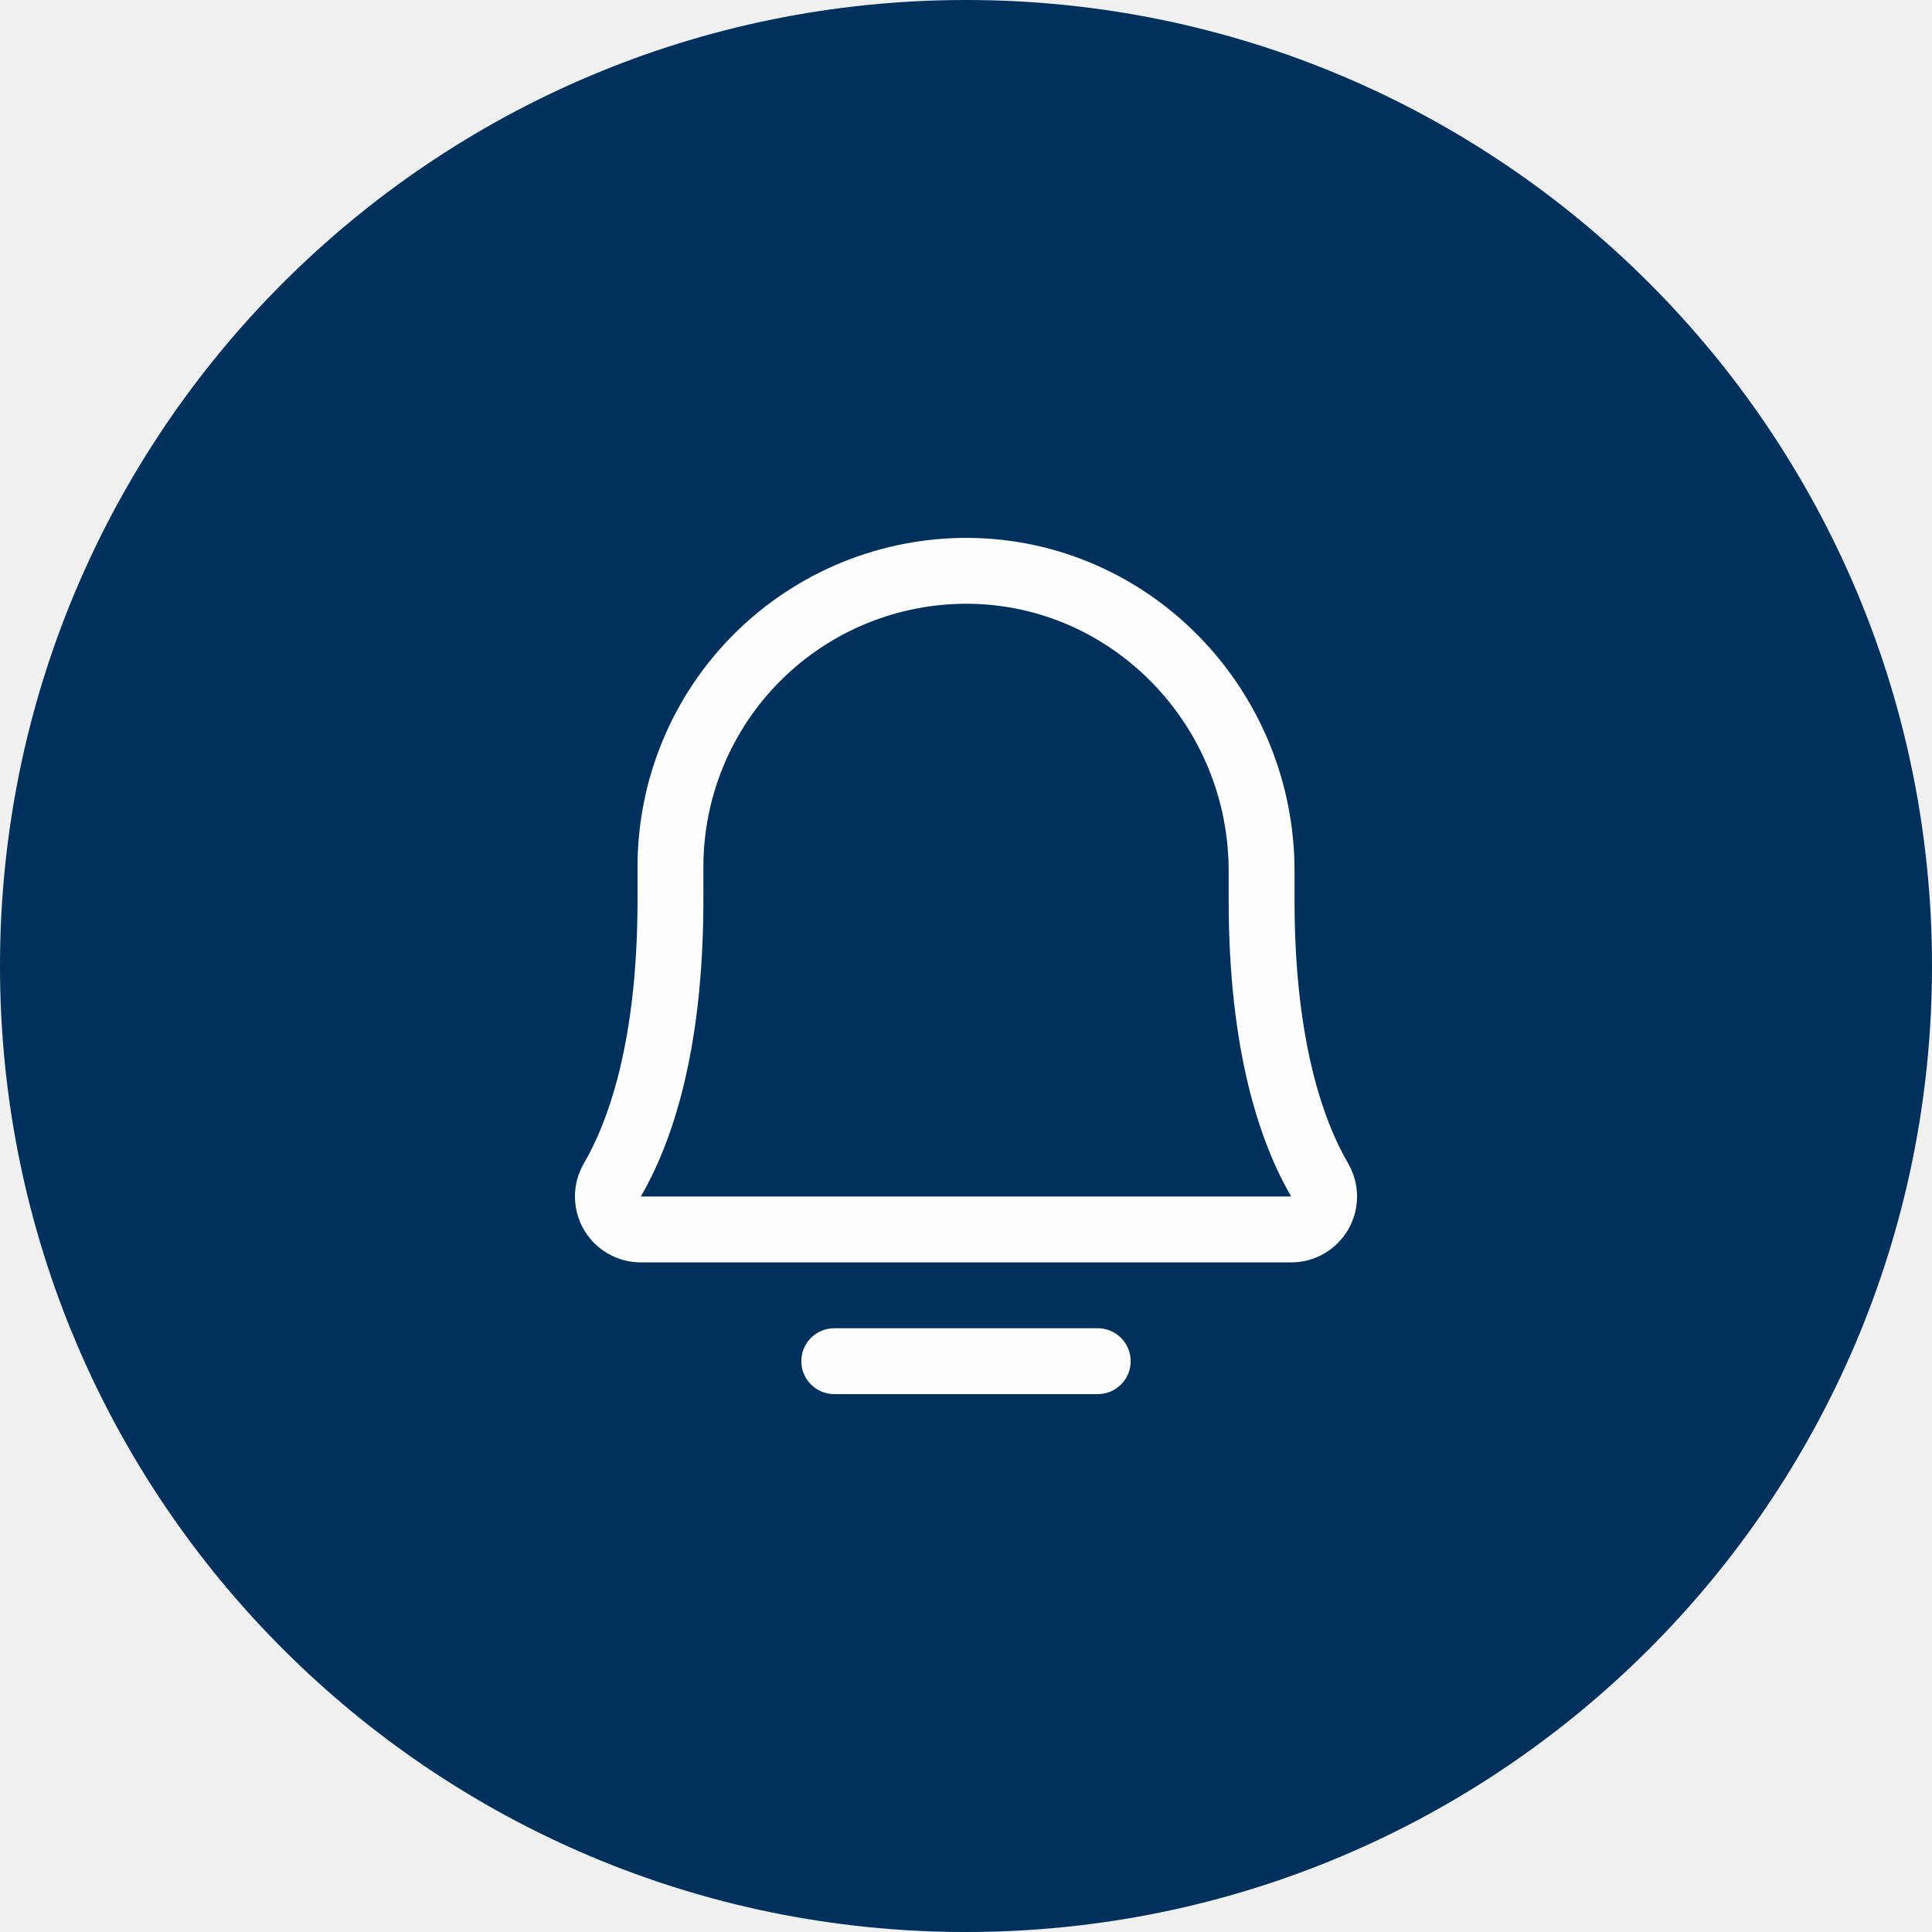
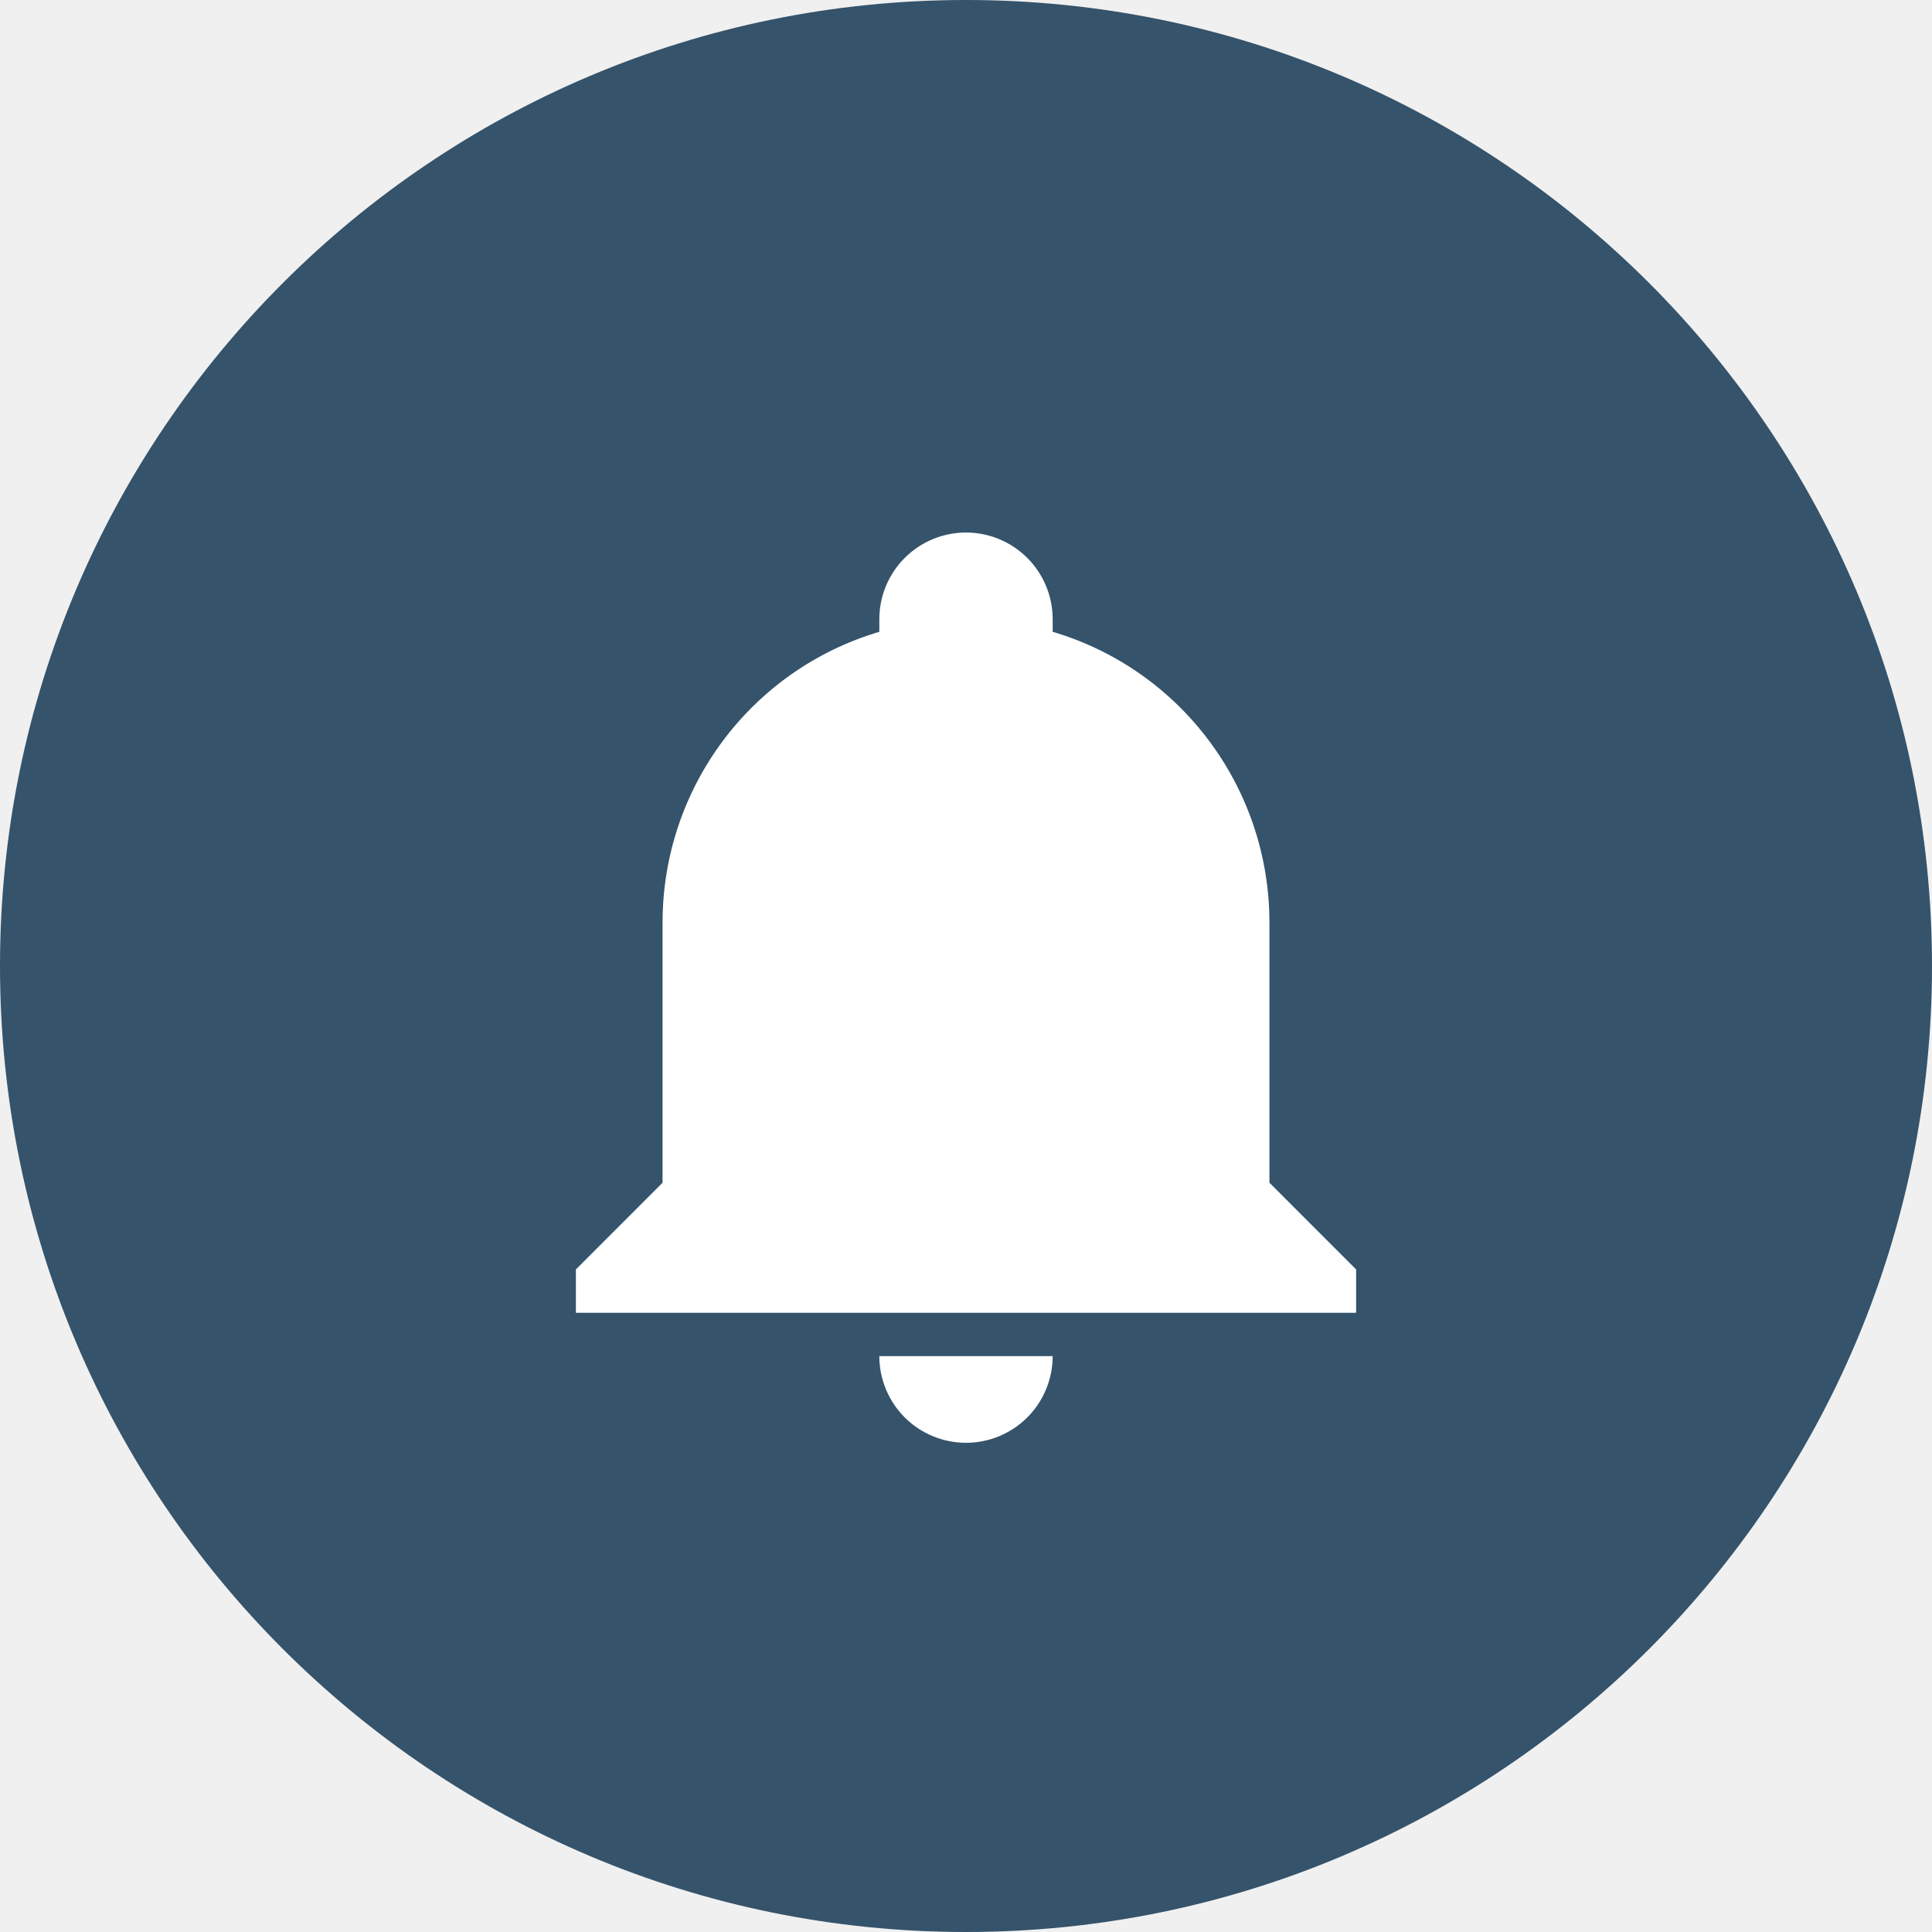
- <svg xmlns="http://www.w3.org/2000/svg" width="44" height="44" viewBox="0 0 44 44" fill="none">
-   <circle cx="22" cy="22" r="22" fill="#00315D" />
-   <path d="M19 31H25" stroke="#FEFEFE" stroke-width="1.5" stroke-linecap="round" stroke-linejoin="round" />
-   <path d="M15.269 19.75C15.268 18.86 15.443 17.98 15.783 17.158C16.124 16.336 16.624 15.59 17.255 14.963C17.885 14.335 18.634 13.839 19.457 13.502C20.28 13.165 21.162 12.995 22.051 13C25.763 13.028 28.732 16.113 28.732 19.835V20.5C28.732 23.858 29.434 25.806 30.053 26.871C30.12 26.985 30.155 27.114 30.156 27.246C30.157 27.378 30.122 27.508 30.057 27.622C29.991 27.737 29.897 27.832 29.783 27.898C29.669 27.965 29.54 28 29.408 28H14.592C14.46 28 14.331 27.965 14.217 27.898C14.103 27.832 14.008 27.737 13.943 27.622C13.878 27.508 13.844 27.378 13.844 27.246C13.845 27.114 13.88 26.985 13.947 26.871C14.566 25.806 15.269 23.858 15.269 20.5L15.269 19.75Z" stroke="#FEFEFE" stroke-width="1.5" stroke-linecap="round" stroke-linejoin="round" />
+ <svg xmlns="http://www.w3.org/2000/svg" width="52" height="52" viewBox="0 0 52 52" fill="none">
+   <rect width="52" height="52" rx="26" fill="#35536B" />
+   <path d="M36.5 34.167V35.333H15.5V34.167L17.833 31.833V24.833C17.833 21.217 20.202 18.032 23.667 17.005V16.667C23.667 16.048 23.913 15.454 24.35 15.017C24.788 14.579 25.381 14.333 26 14.333C26.619 14.333 27.212 14.579 27.65 15.017C28.087 15.454 28.333 16.048 28.333 16.667V17.005C31.798 18.032 34.167 21.217 34.167 24.833V31.833L36.5 34.167ZM28.333 36.5C28.333 37.119 28.087 37.712 27.65 38.15C27.212 38.587 26.619 38.833 26 38.833C25.381 38.833 24.788 38.587 24.35 38.15C23.913 37.712 23.667 37.119 23.667 36.5" fill="white" />
</svg>
